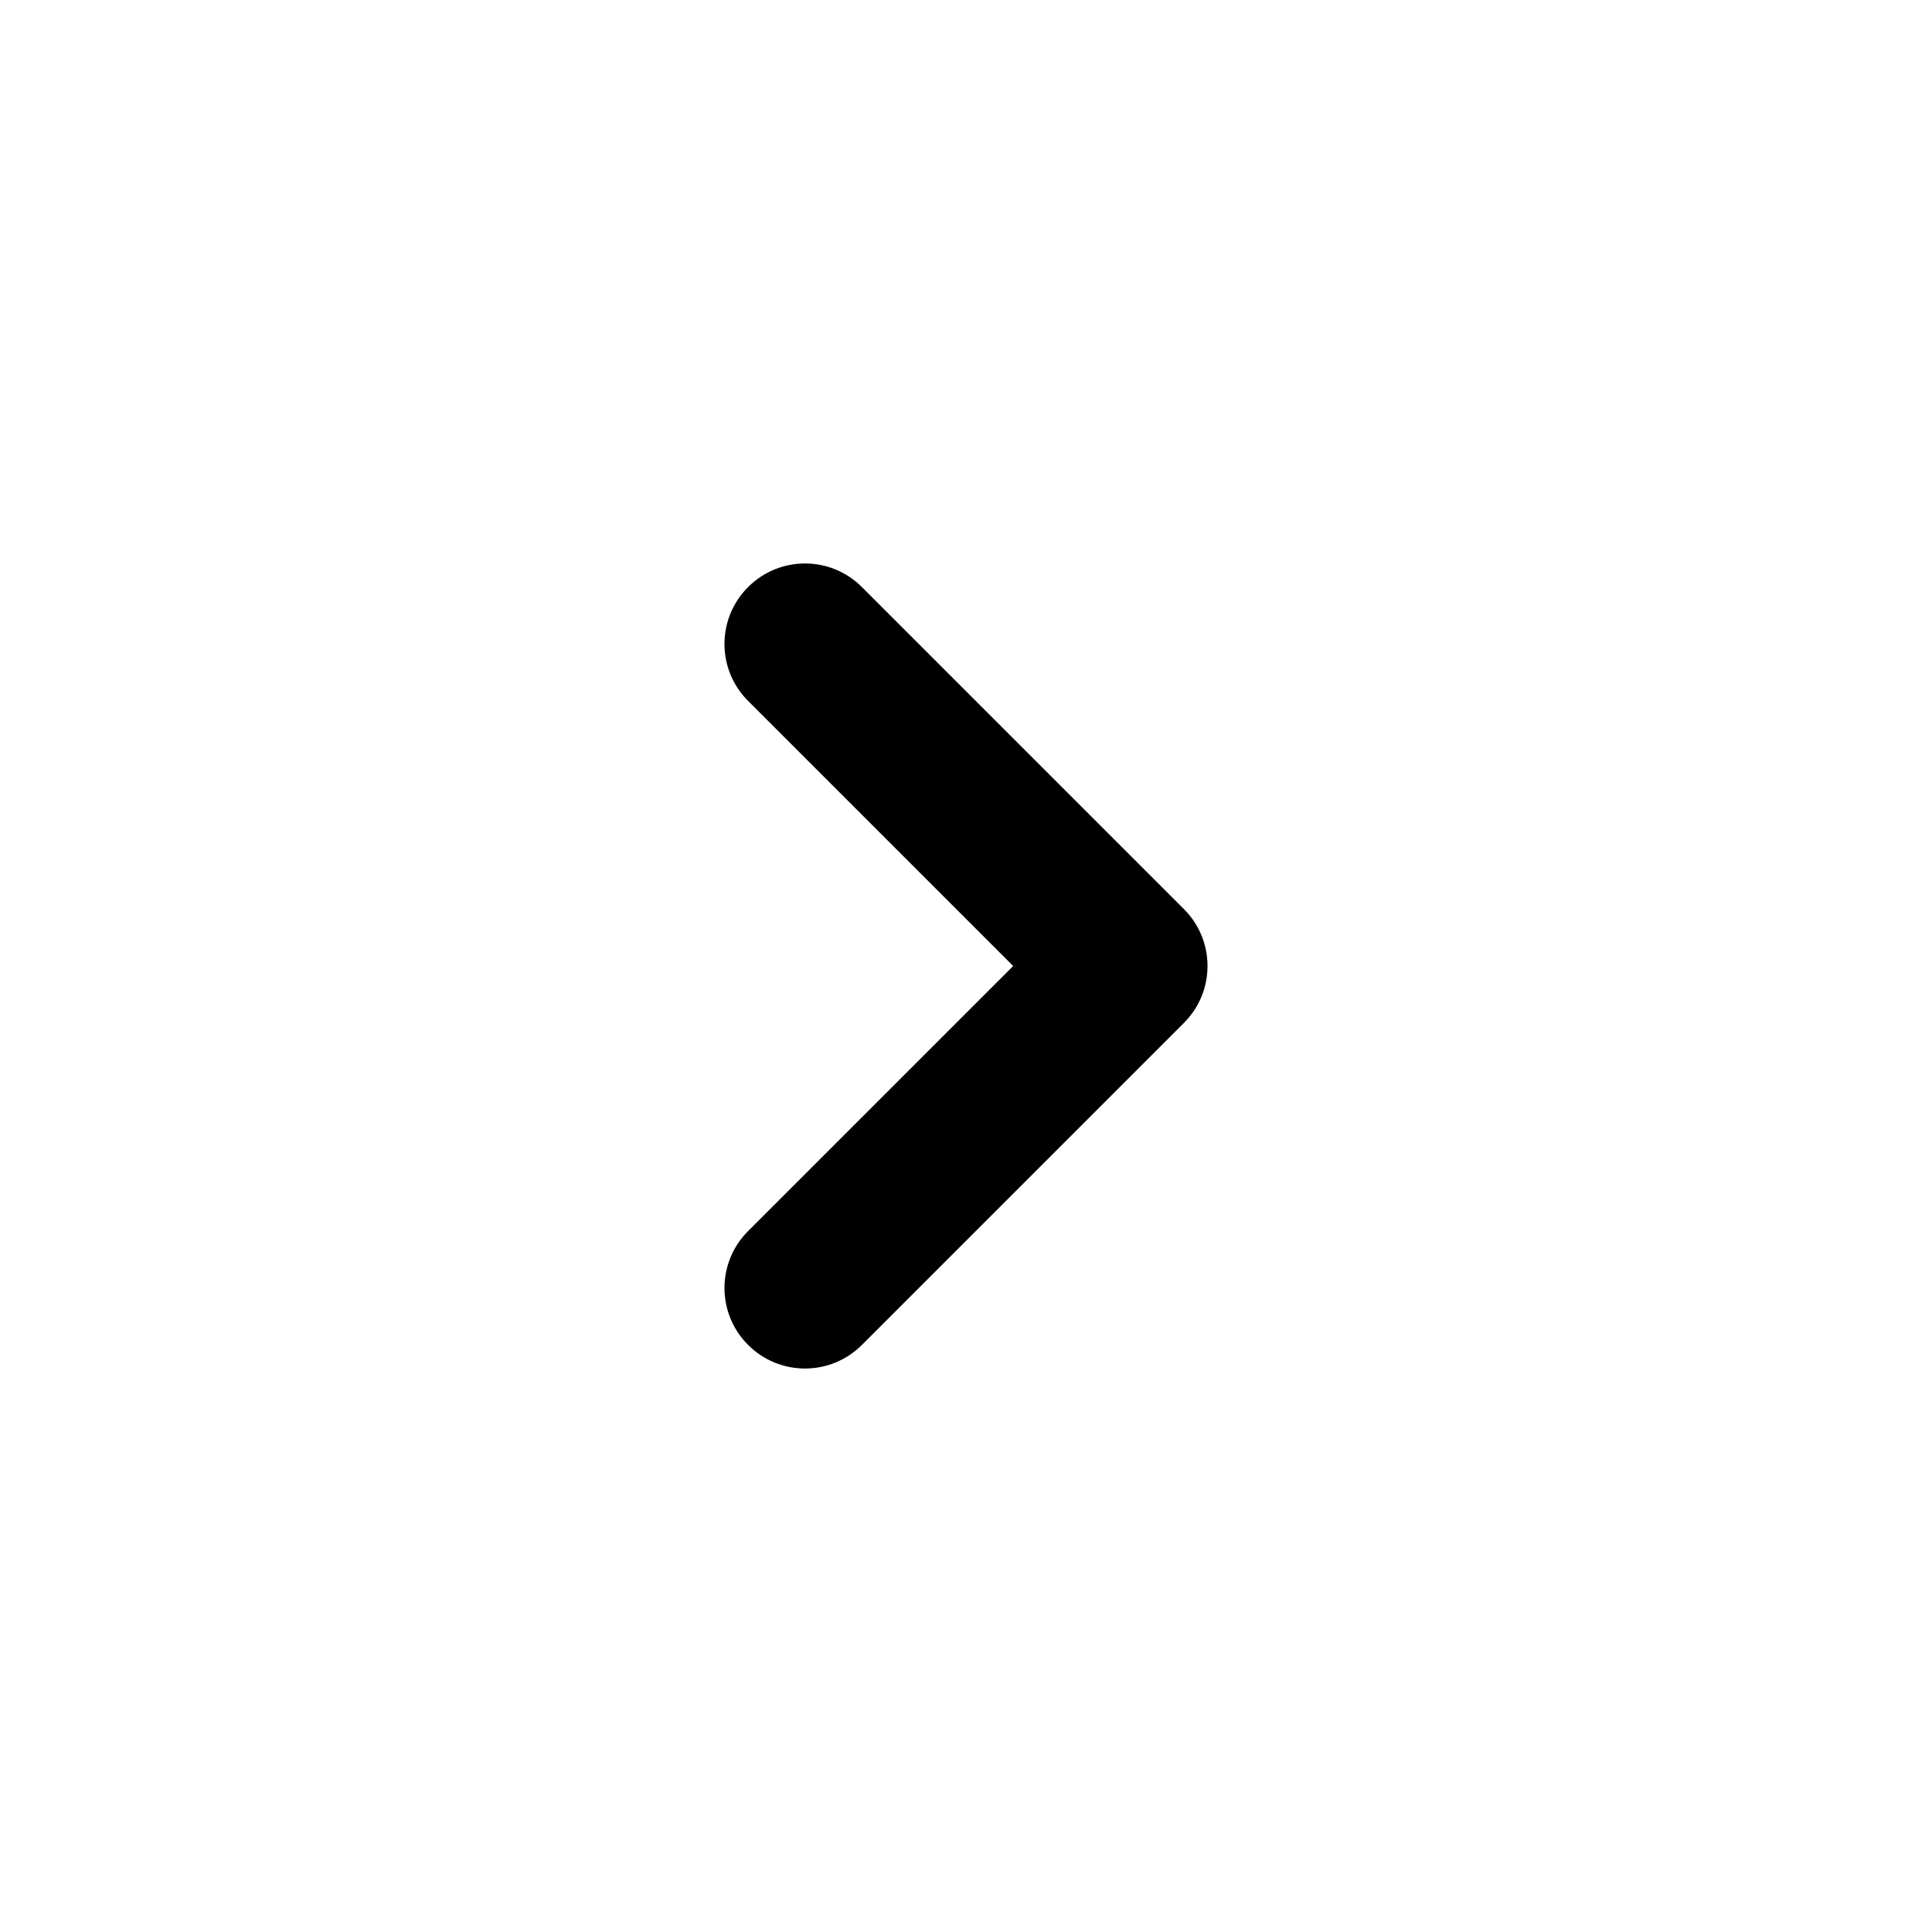
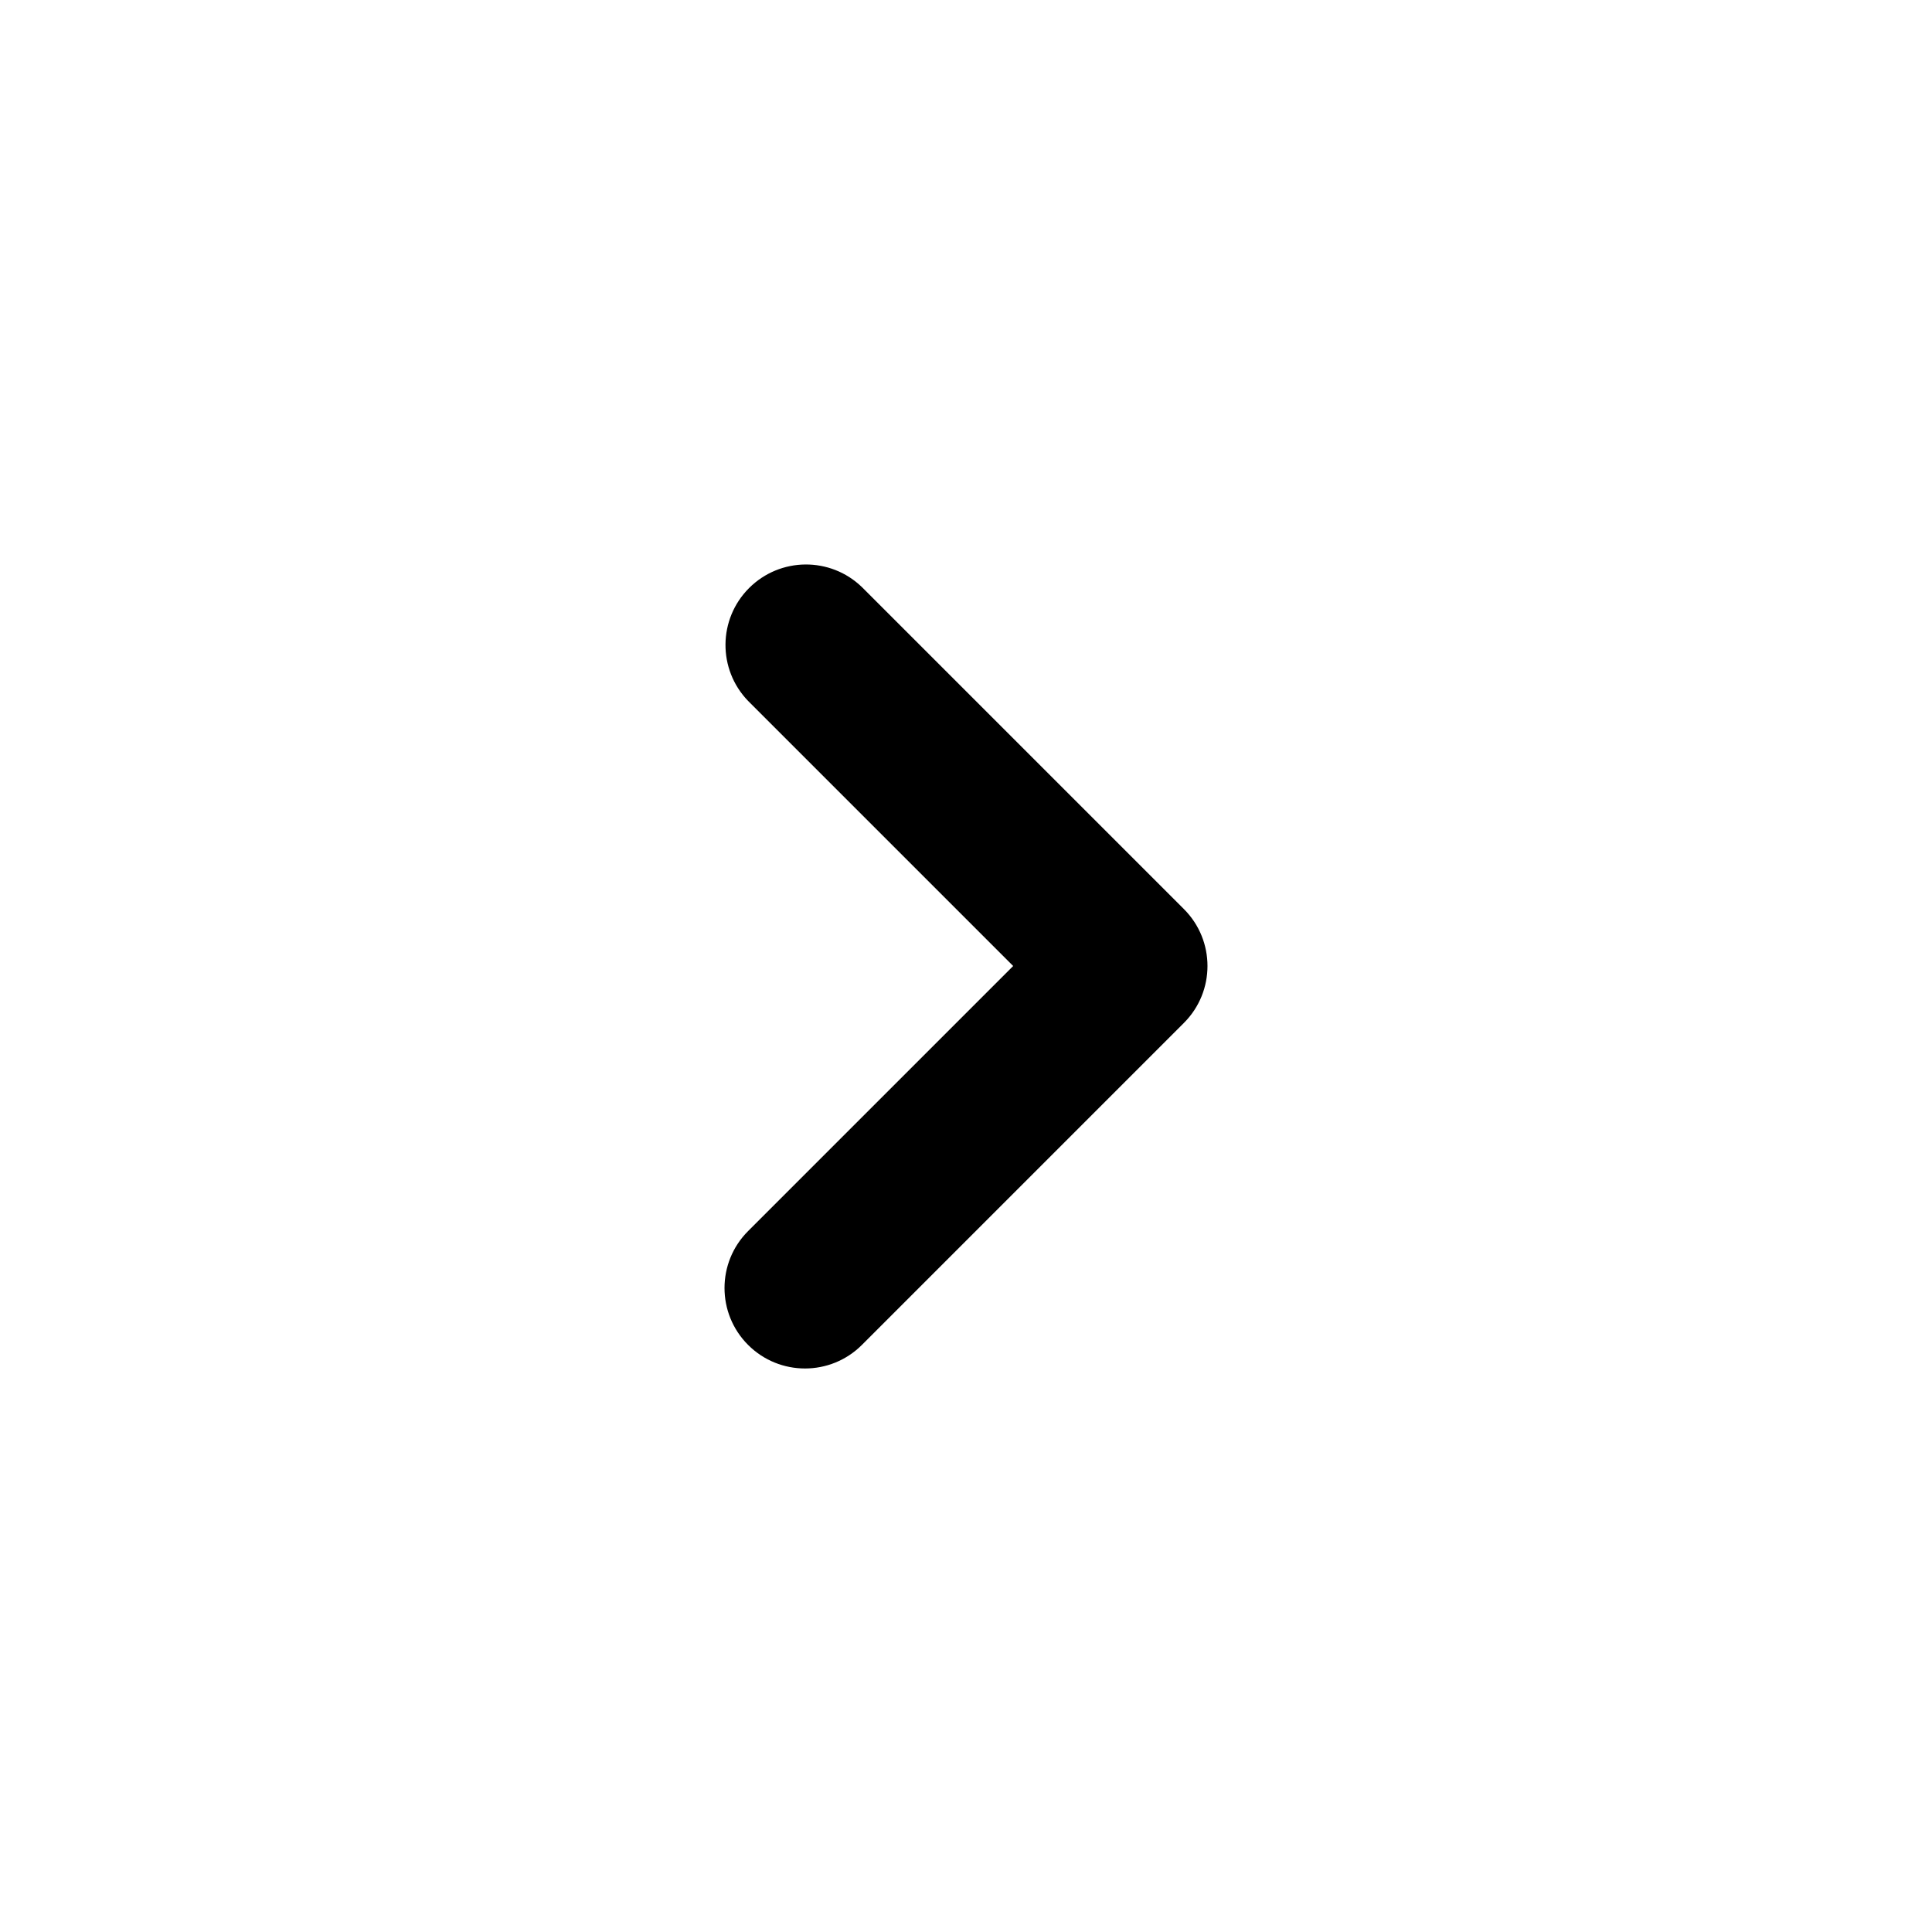
<svg xmlns="http://www.w3.org/2000/svg" width="24" height="24" viewBox="0 0 24 24">
-   <path fill-rule="evenodd" clip-rule="evenodd" d="M9.293 16.707C8.902 16.317 8.902 15.683 9.293 15.293L12.586 12L9.293 8.707C8.902 8.317 8.902 7.683 9.293 7.293C9.683 6.902 10.317 6.902 10.707 7.293L14.707 11.293C15.098 11.683 15.098 12.317 14.707 12.707L10.707 16.707C10.317 17.098 9.683 17.098 9.293 16.707Z" />
+   <path fill-rule="evenodd" clip-rule="evenodd" d="M9.293 16.707a1 1 0 010-1.414L12.586 12 9.293 8.707a1 1 0 011.414-1.414l4 4a1 1 0 010 1.414l-4 4a1 1 0 01-1.414 0z" />
</svg>
